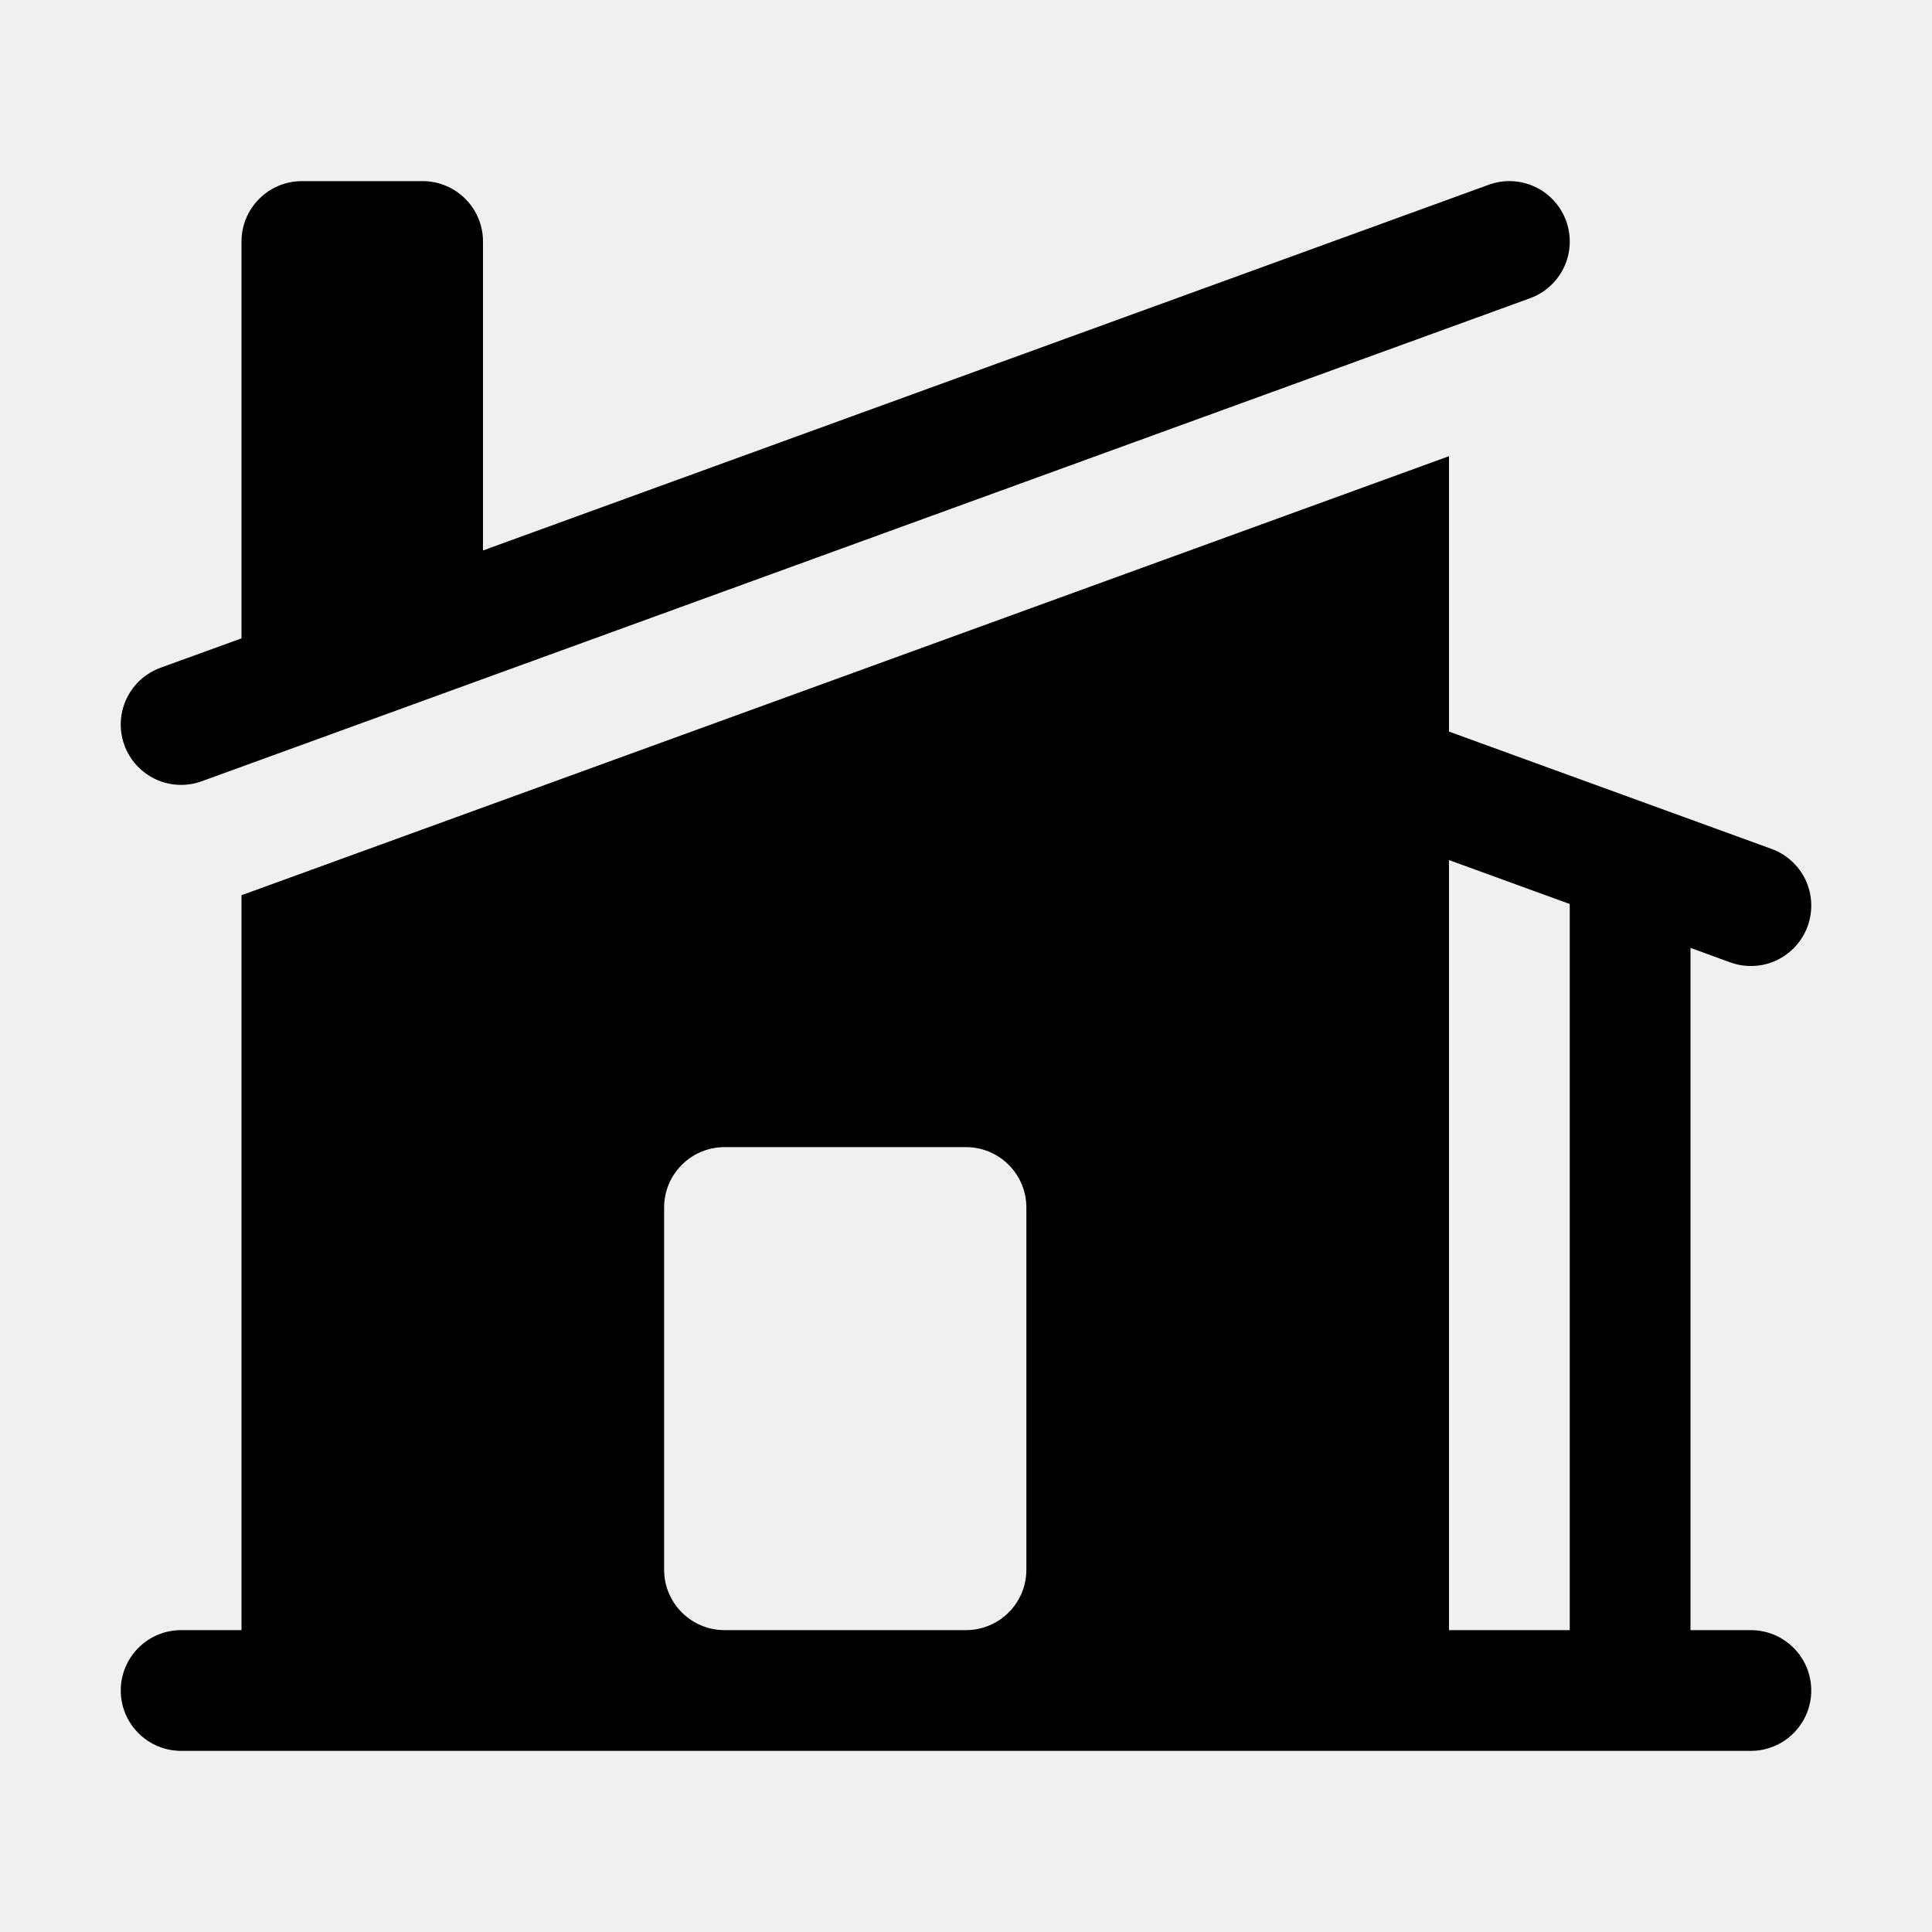
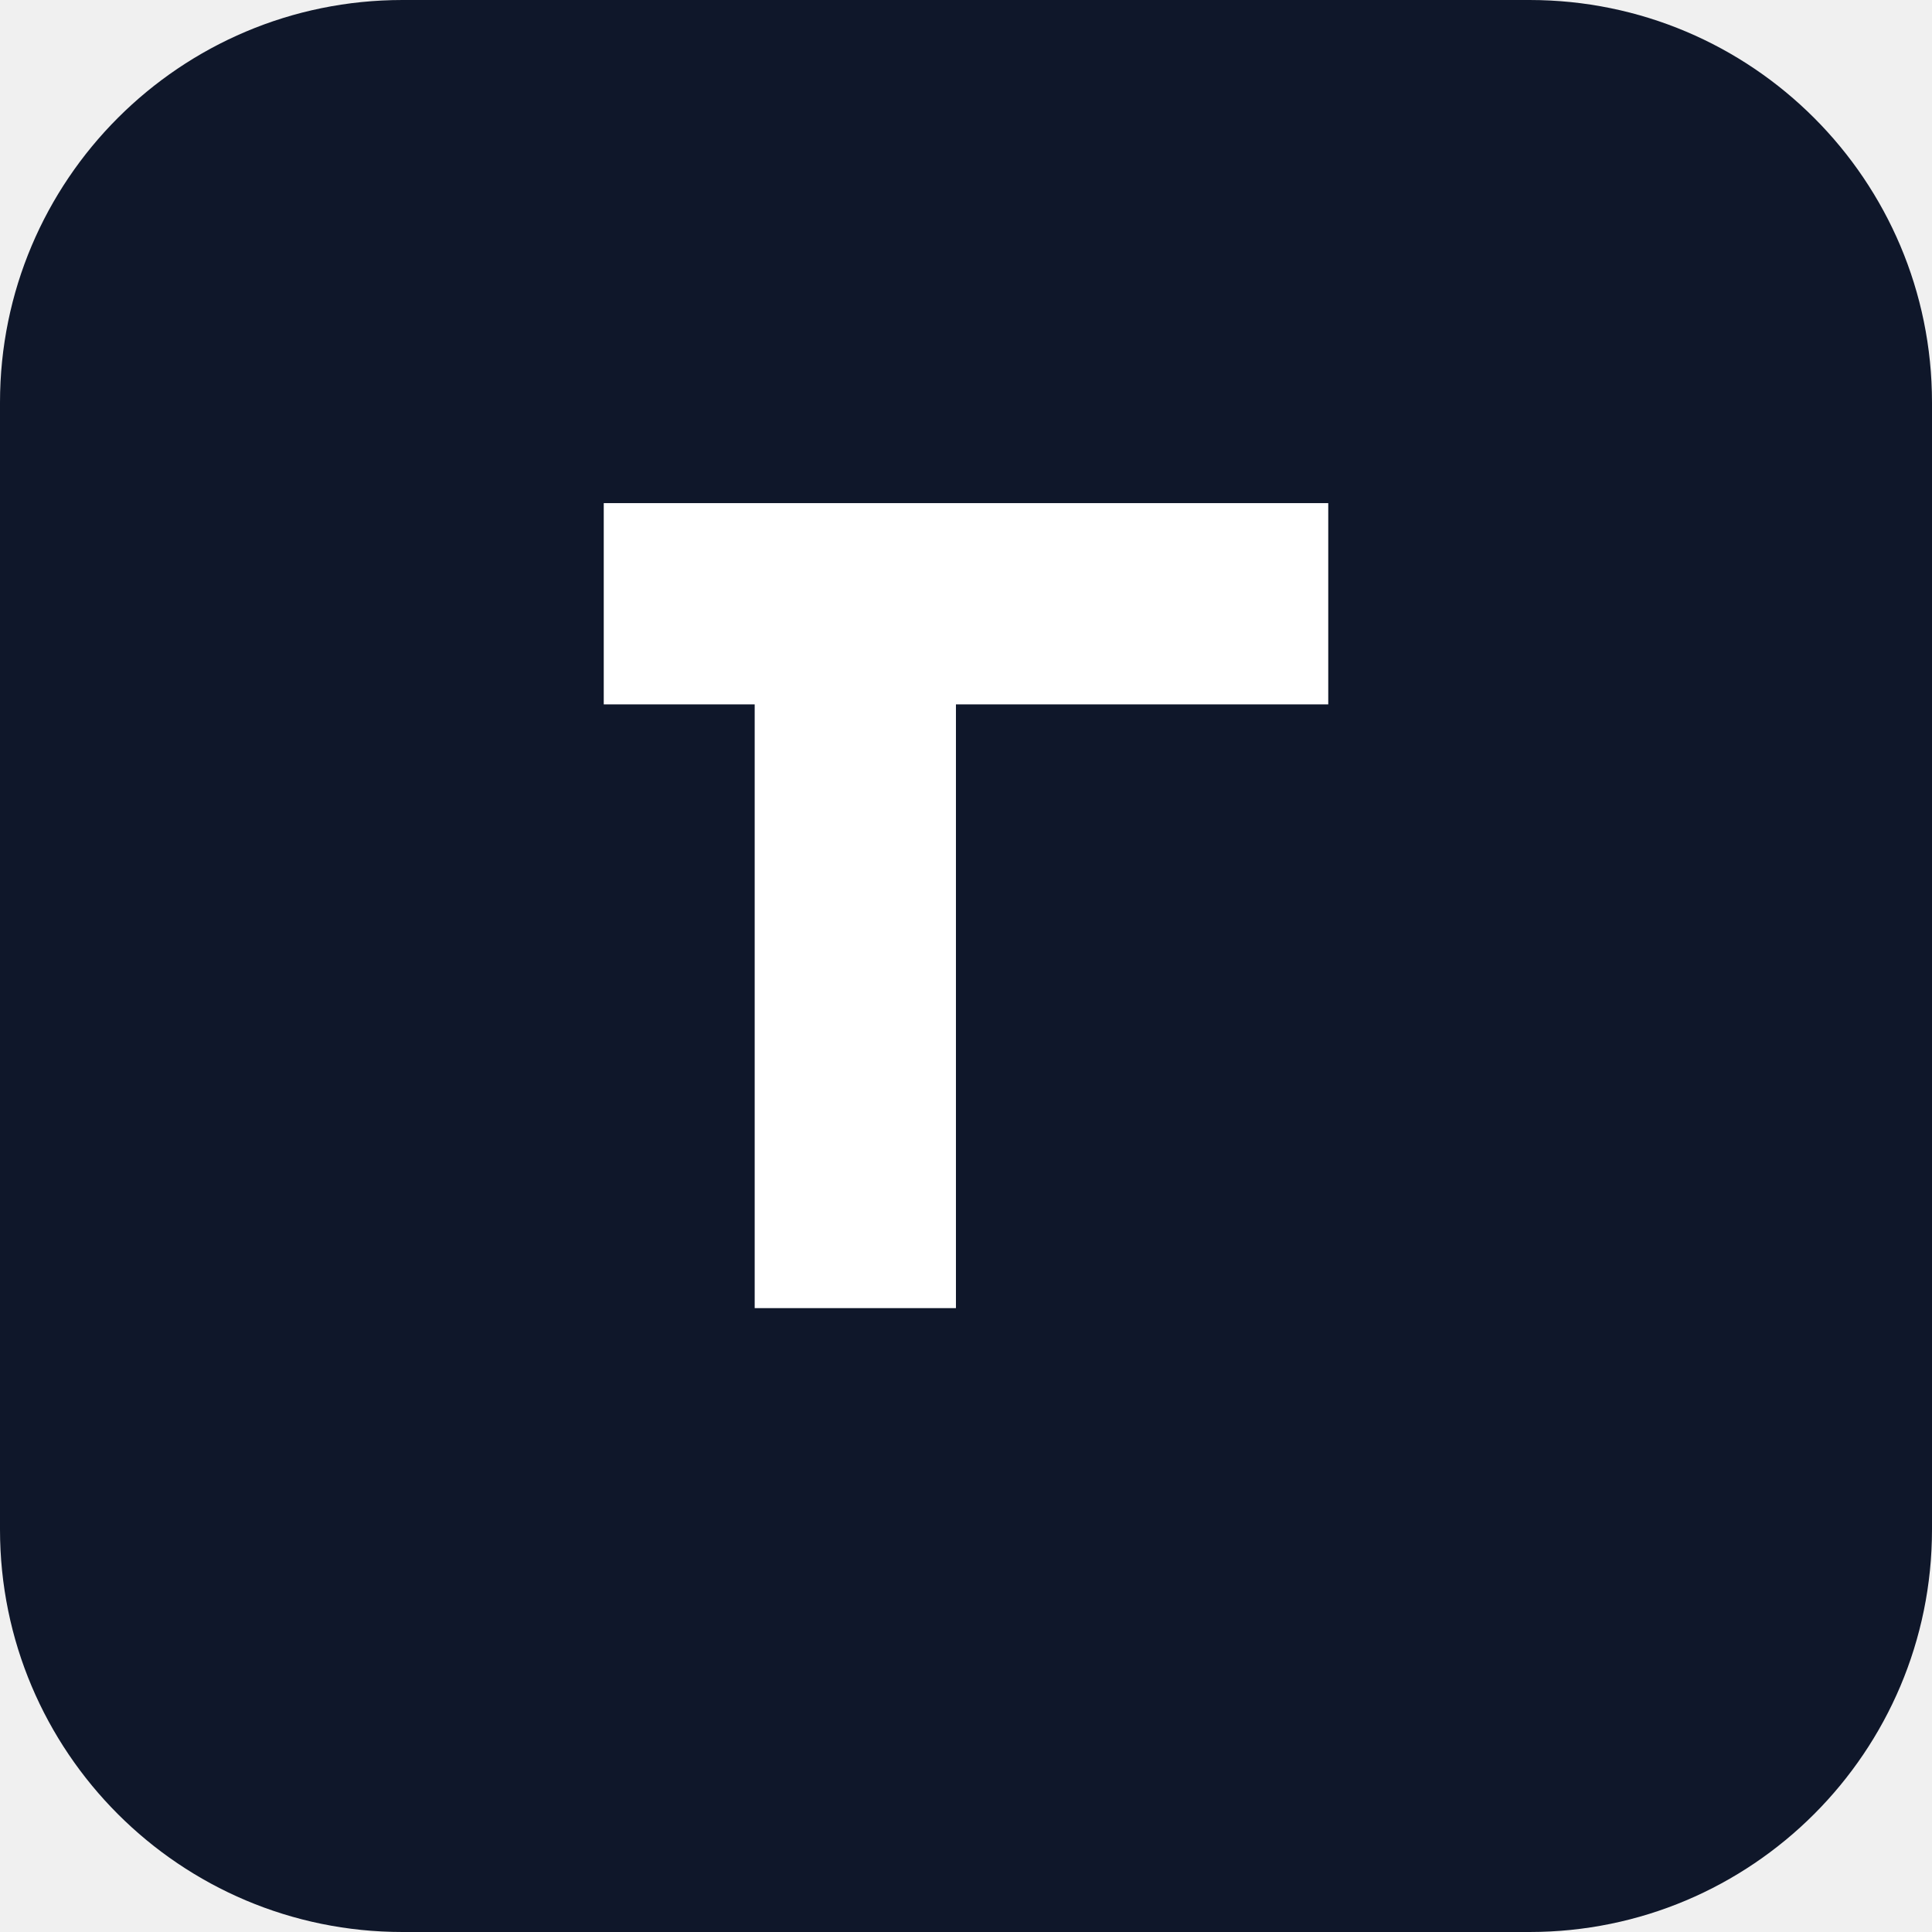
- <svg xmlns="http://www.w3.org/2000/svg" width="24" height="24" viewBox="0 0 24 24" fill="none">
-   <path d="M19.006 3.705C19.193 3.637 19.345 3.498 19.43 3.317C19.514 3.137 19.523 2.931 19.455 2.744C19.387 2.557 19.248 2.405 19.067 2.32C18.887 2.236 18.681 2.227 18.494 2.295L6 6.838V3C6 2.801 5.921 2.61 5.78 2.47C5.64 2.329 5.449 2.25 5.25 2.25H3.75C3.551 2.25 3.36 2.329 3.22 2.47C3.079 2.61 3 2.801 3 3V7.93L1.994 8.295C1.807 8.363 1.655 8.502 1.571 8.682C1.486 8.863 1.477 9.069 1.545 9.256C1.613 9.443 1.752 9.595 1.933 9.68C2.113 9.764 2.319 9.773 2.506 9.705L19.006 3.705Z" fill="black" />
-   <path fill-rule="evenodd" clip-rule="evenodd" d="M3.019 11.114L18 5.667V9.088L22.006 10.545C22.193 10.613 22.345 10.752 22.43 10.932C22.514 11.113 22.523 11.319 22.455 11.506C22.387 11.693 22.248 11.845 22.067 11.93C21.887 12.014 21.681 12.023 21.494 11.955L21 11.775V20.25H21.75C21.949 20.25 22.14 20.329 22.28 20.47C22.421 20.61 22.5 20.801 22.5 21C22.5 21.199 22.421 21.39 22.28 21.53C22.14 21.671 21.949 21.75 21.75 21.75H2.25C2.051 21.75 1.86 21.671 1.72 21.53C1.579 21.39 1.5 21.199 1.5 21C1.5 20.801 1.579 20.61 1.72 20.47C1.86 20.329 2.051 20.25 2.25 20.25H3V11.121L3.019 11.114ZM18 20.25V10.684L19.5 11.23V20.25H18ZM9 14.25C8.801 14.25 8.61 14.329 8.47 14.47C8.329 14.61 8.25 14.801 8.25 15V19.5C8.25 19.914 8.586 20.25 9 20.25H12C12.199 20.25 12.39 20.171 12.53 20.03C12.671 19.89 12.75 19.699 12.75 19.5V15C12.75 14.801 12.671 14.61 12.53 14.47C12.39 14.329 12.199 14.25 12 14.25H9Z" fill="black" />
+ <svg xmlns="http://www.w3.org/2000/svg" width="192" height="192" viewBox="0 0 192 192" fill="none">
+   <rect width="192" height="192" rx="40" fill="#0F172A" />
+   <path d="M60 50H132V70H95V130H75V70H60V50Z" fill="white" />
</svg>
